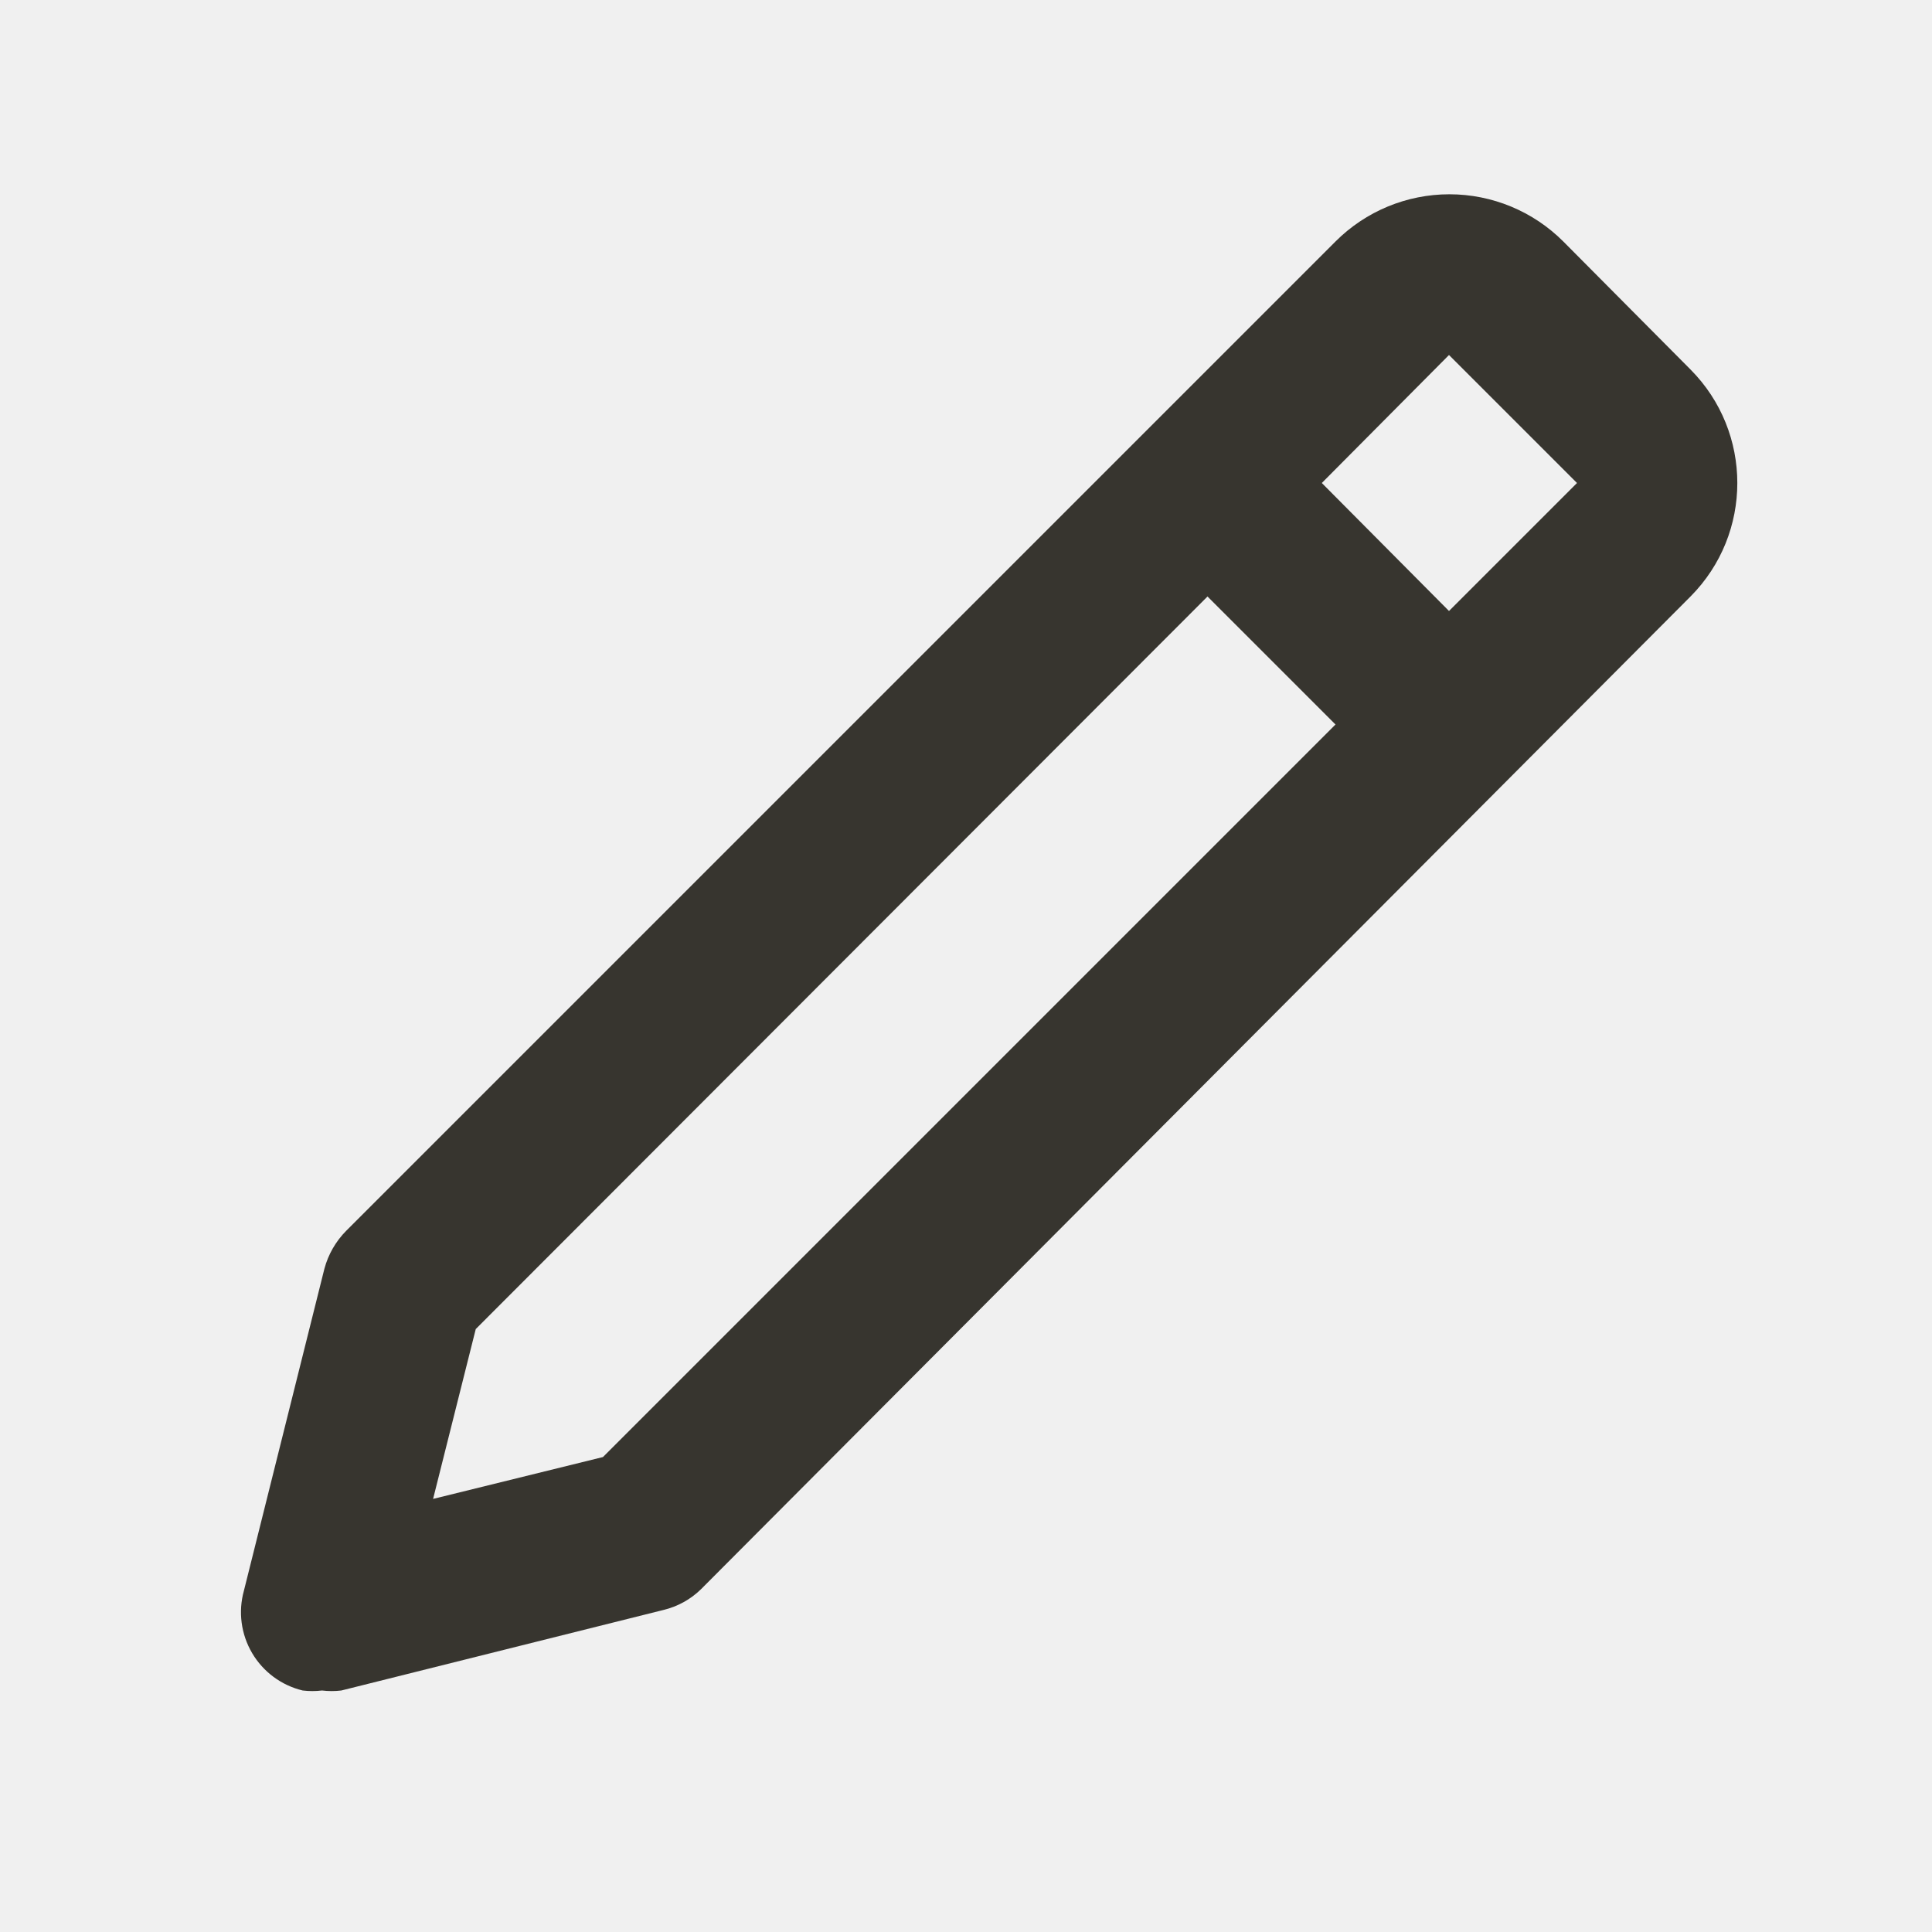
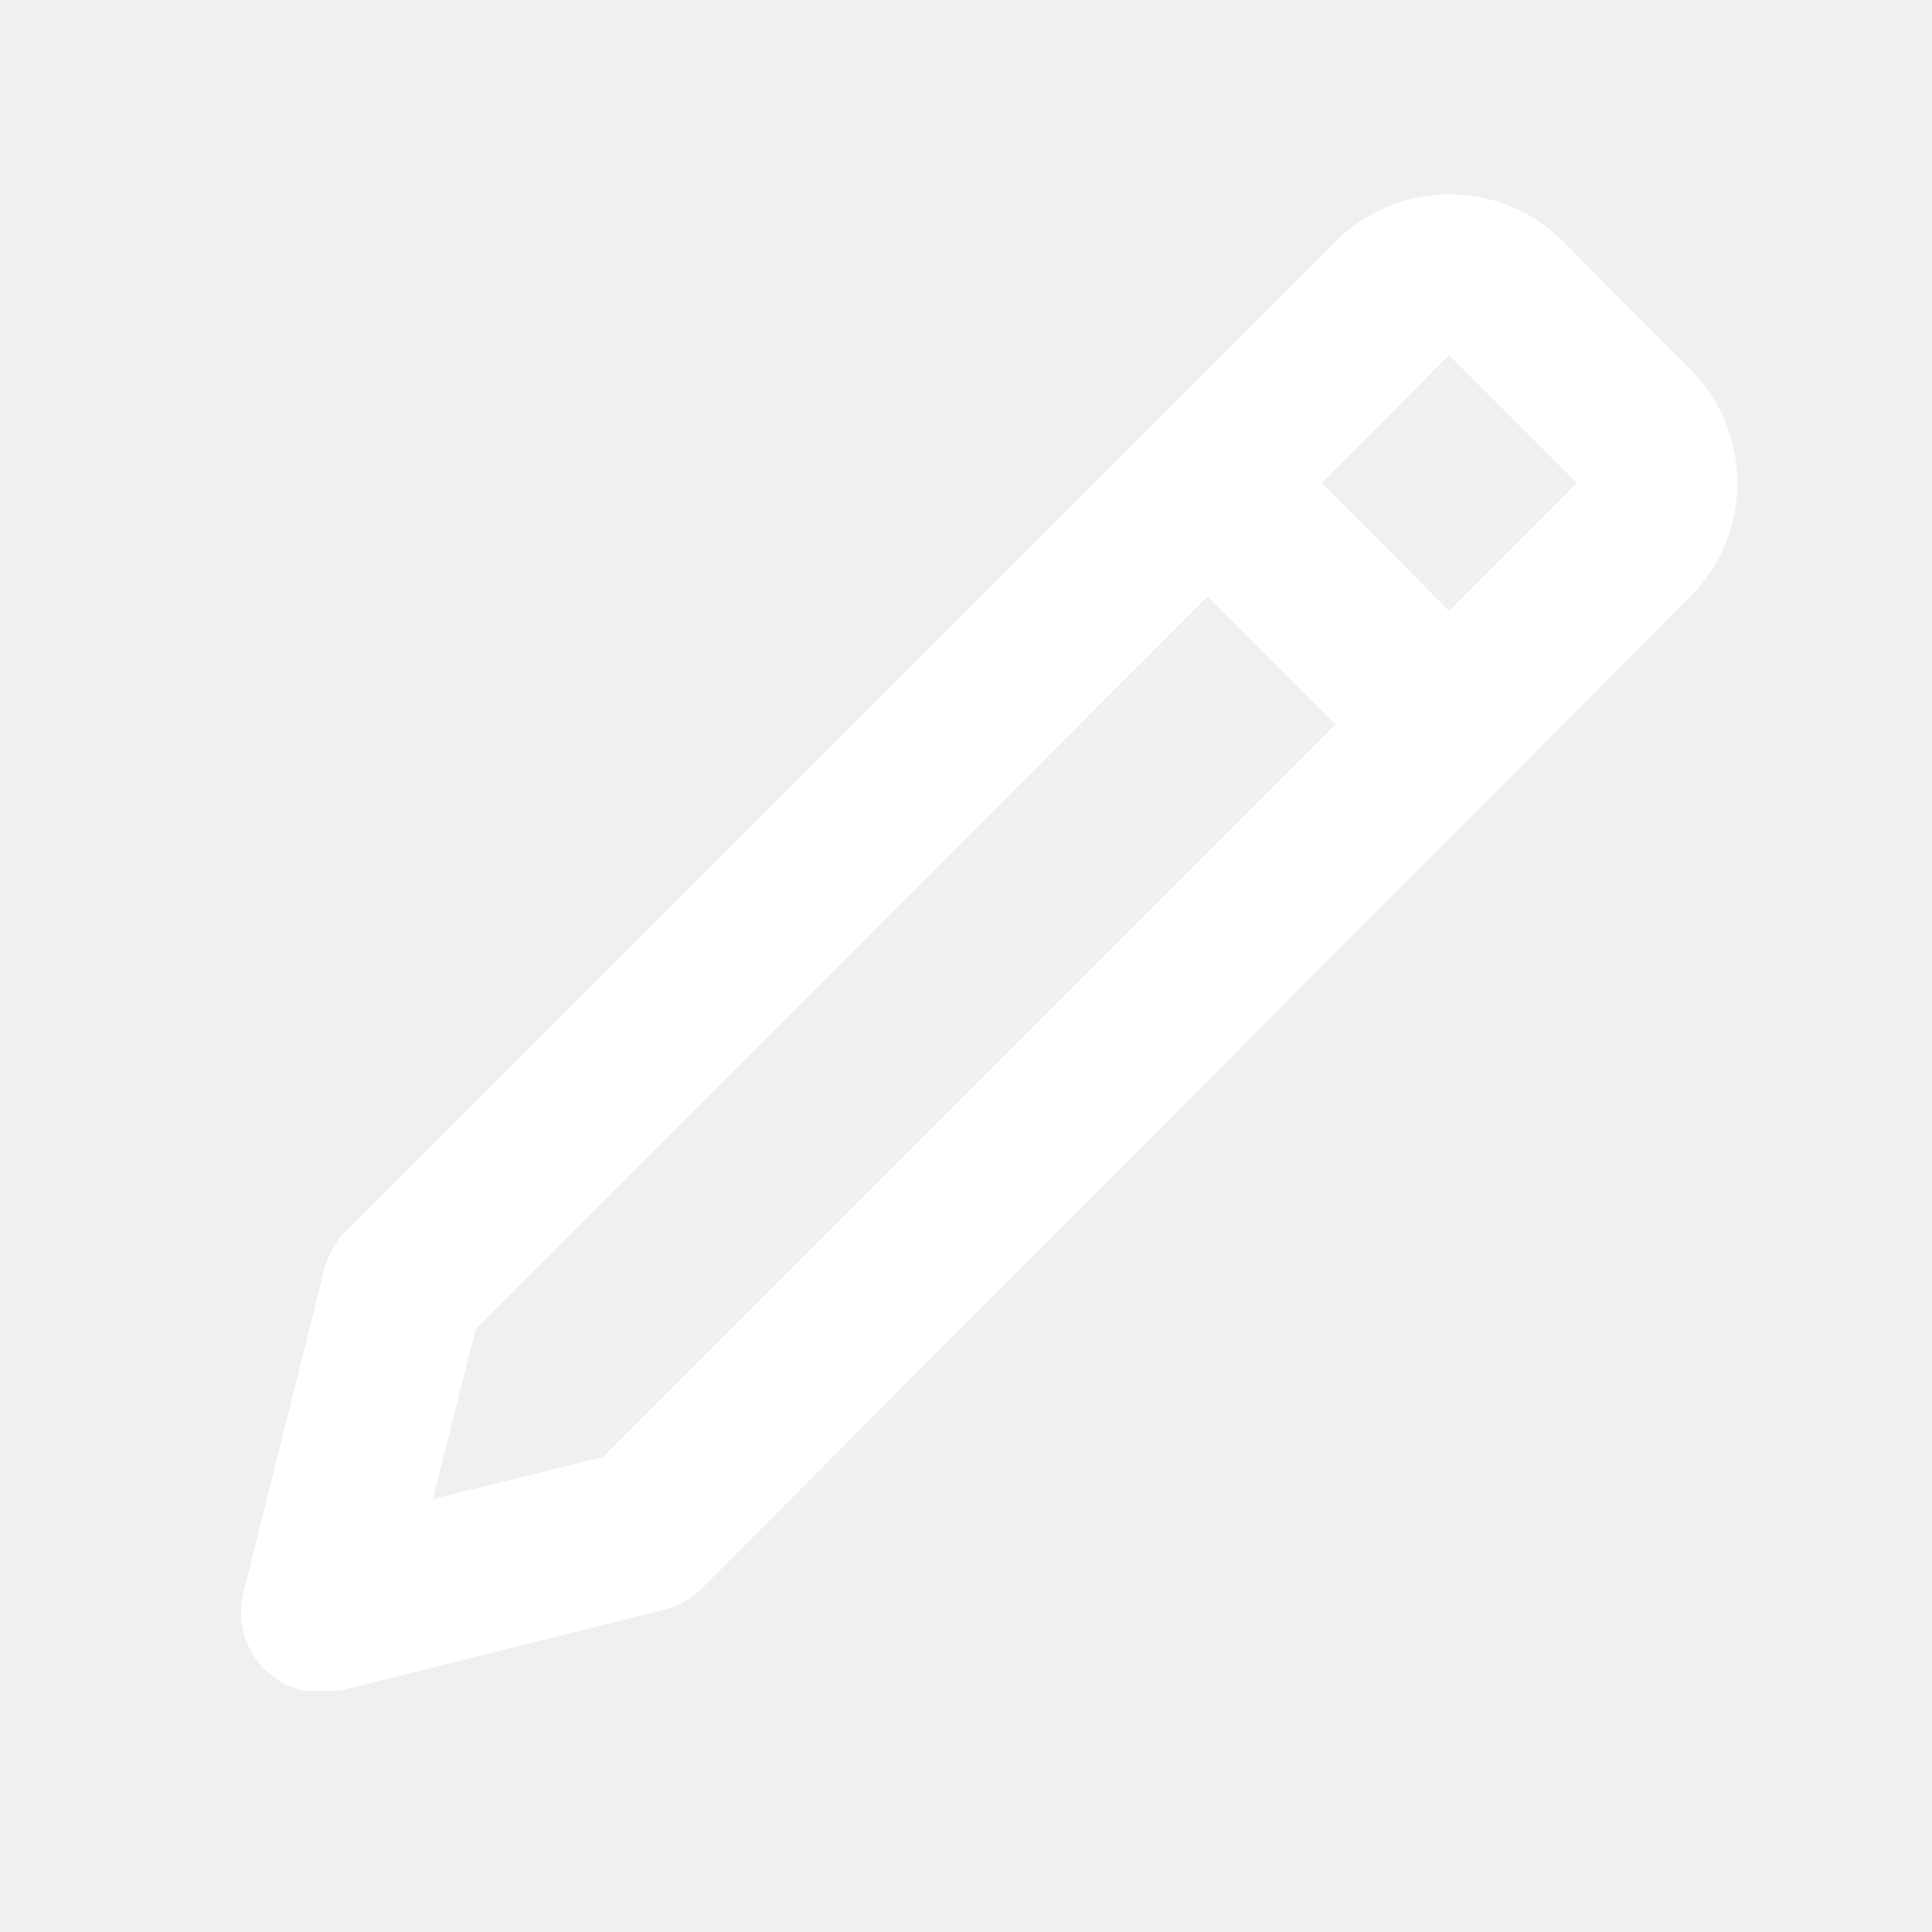
- <svg xmlns="http://www.w3.org/2000/svg" width="24" height="24" viewBox="0 0 24 24" style="fill: rgb(55, 53, 47);transform: ;msFilter:;">
+ <svg xmlns="http://www.w3.org/2000/svg" width="24" height="24" viewBox="0 0 24 24" style="fill: #fff;transform: ;msFilter:;">
  <path d="M4 21a1 1 0 0 0 .24 0l4-1a1 1 0 0 0 .47-.26L21 7.41a2 2 0 0 0 0-2.82L19.42 3a2 2 0 0 0-2.83 0L4.3 15.29a1.06 1.06 0 0 0-.27.47l-1 4A1 1 0 0 0 3.76 21 1 1 0 0 0 4 21zM18 4.41 19.59 6 18 7.59 16.42 6zM5.91 16.51 15 7.41 16.59 9l-9.1 9.1-2.11.52z" />
</svg>
